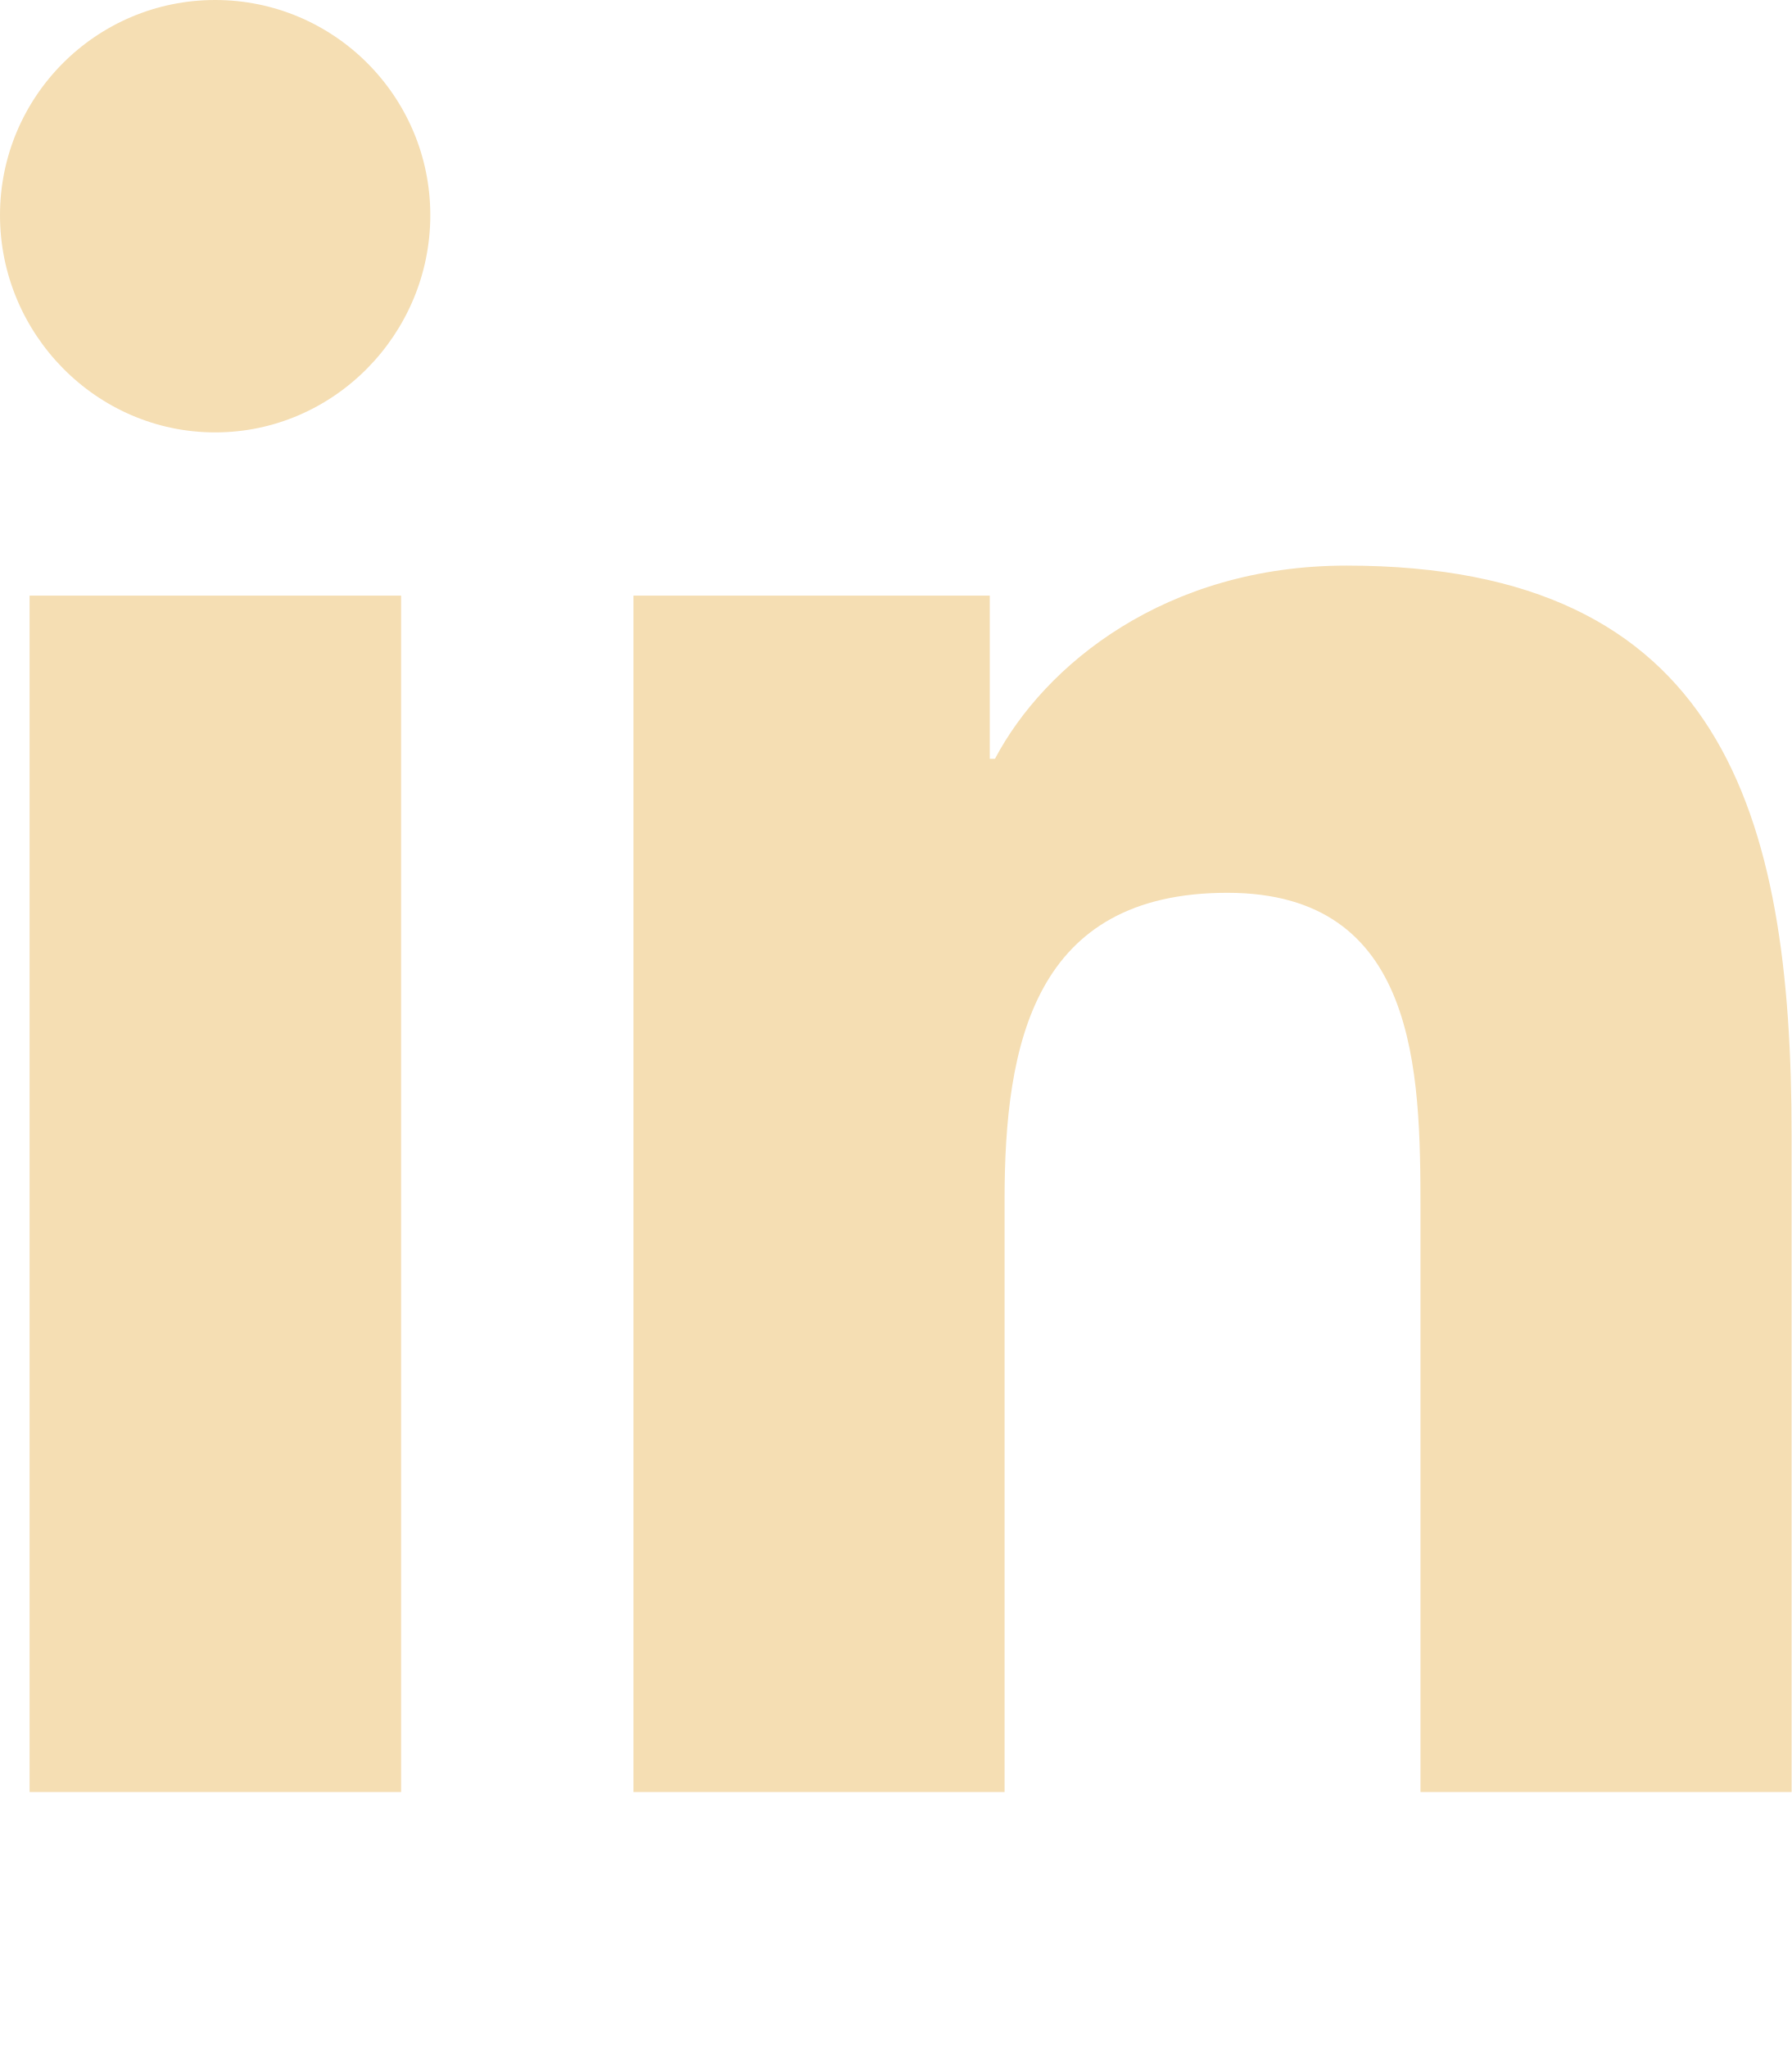
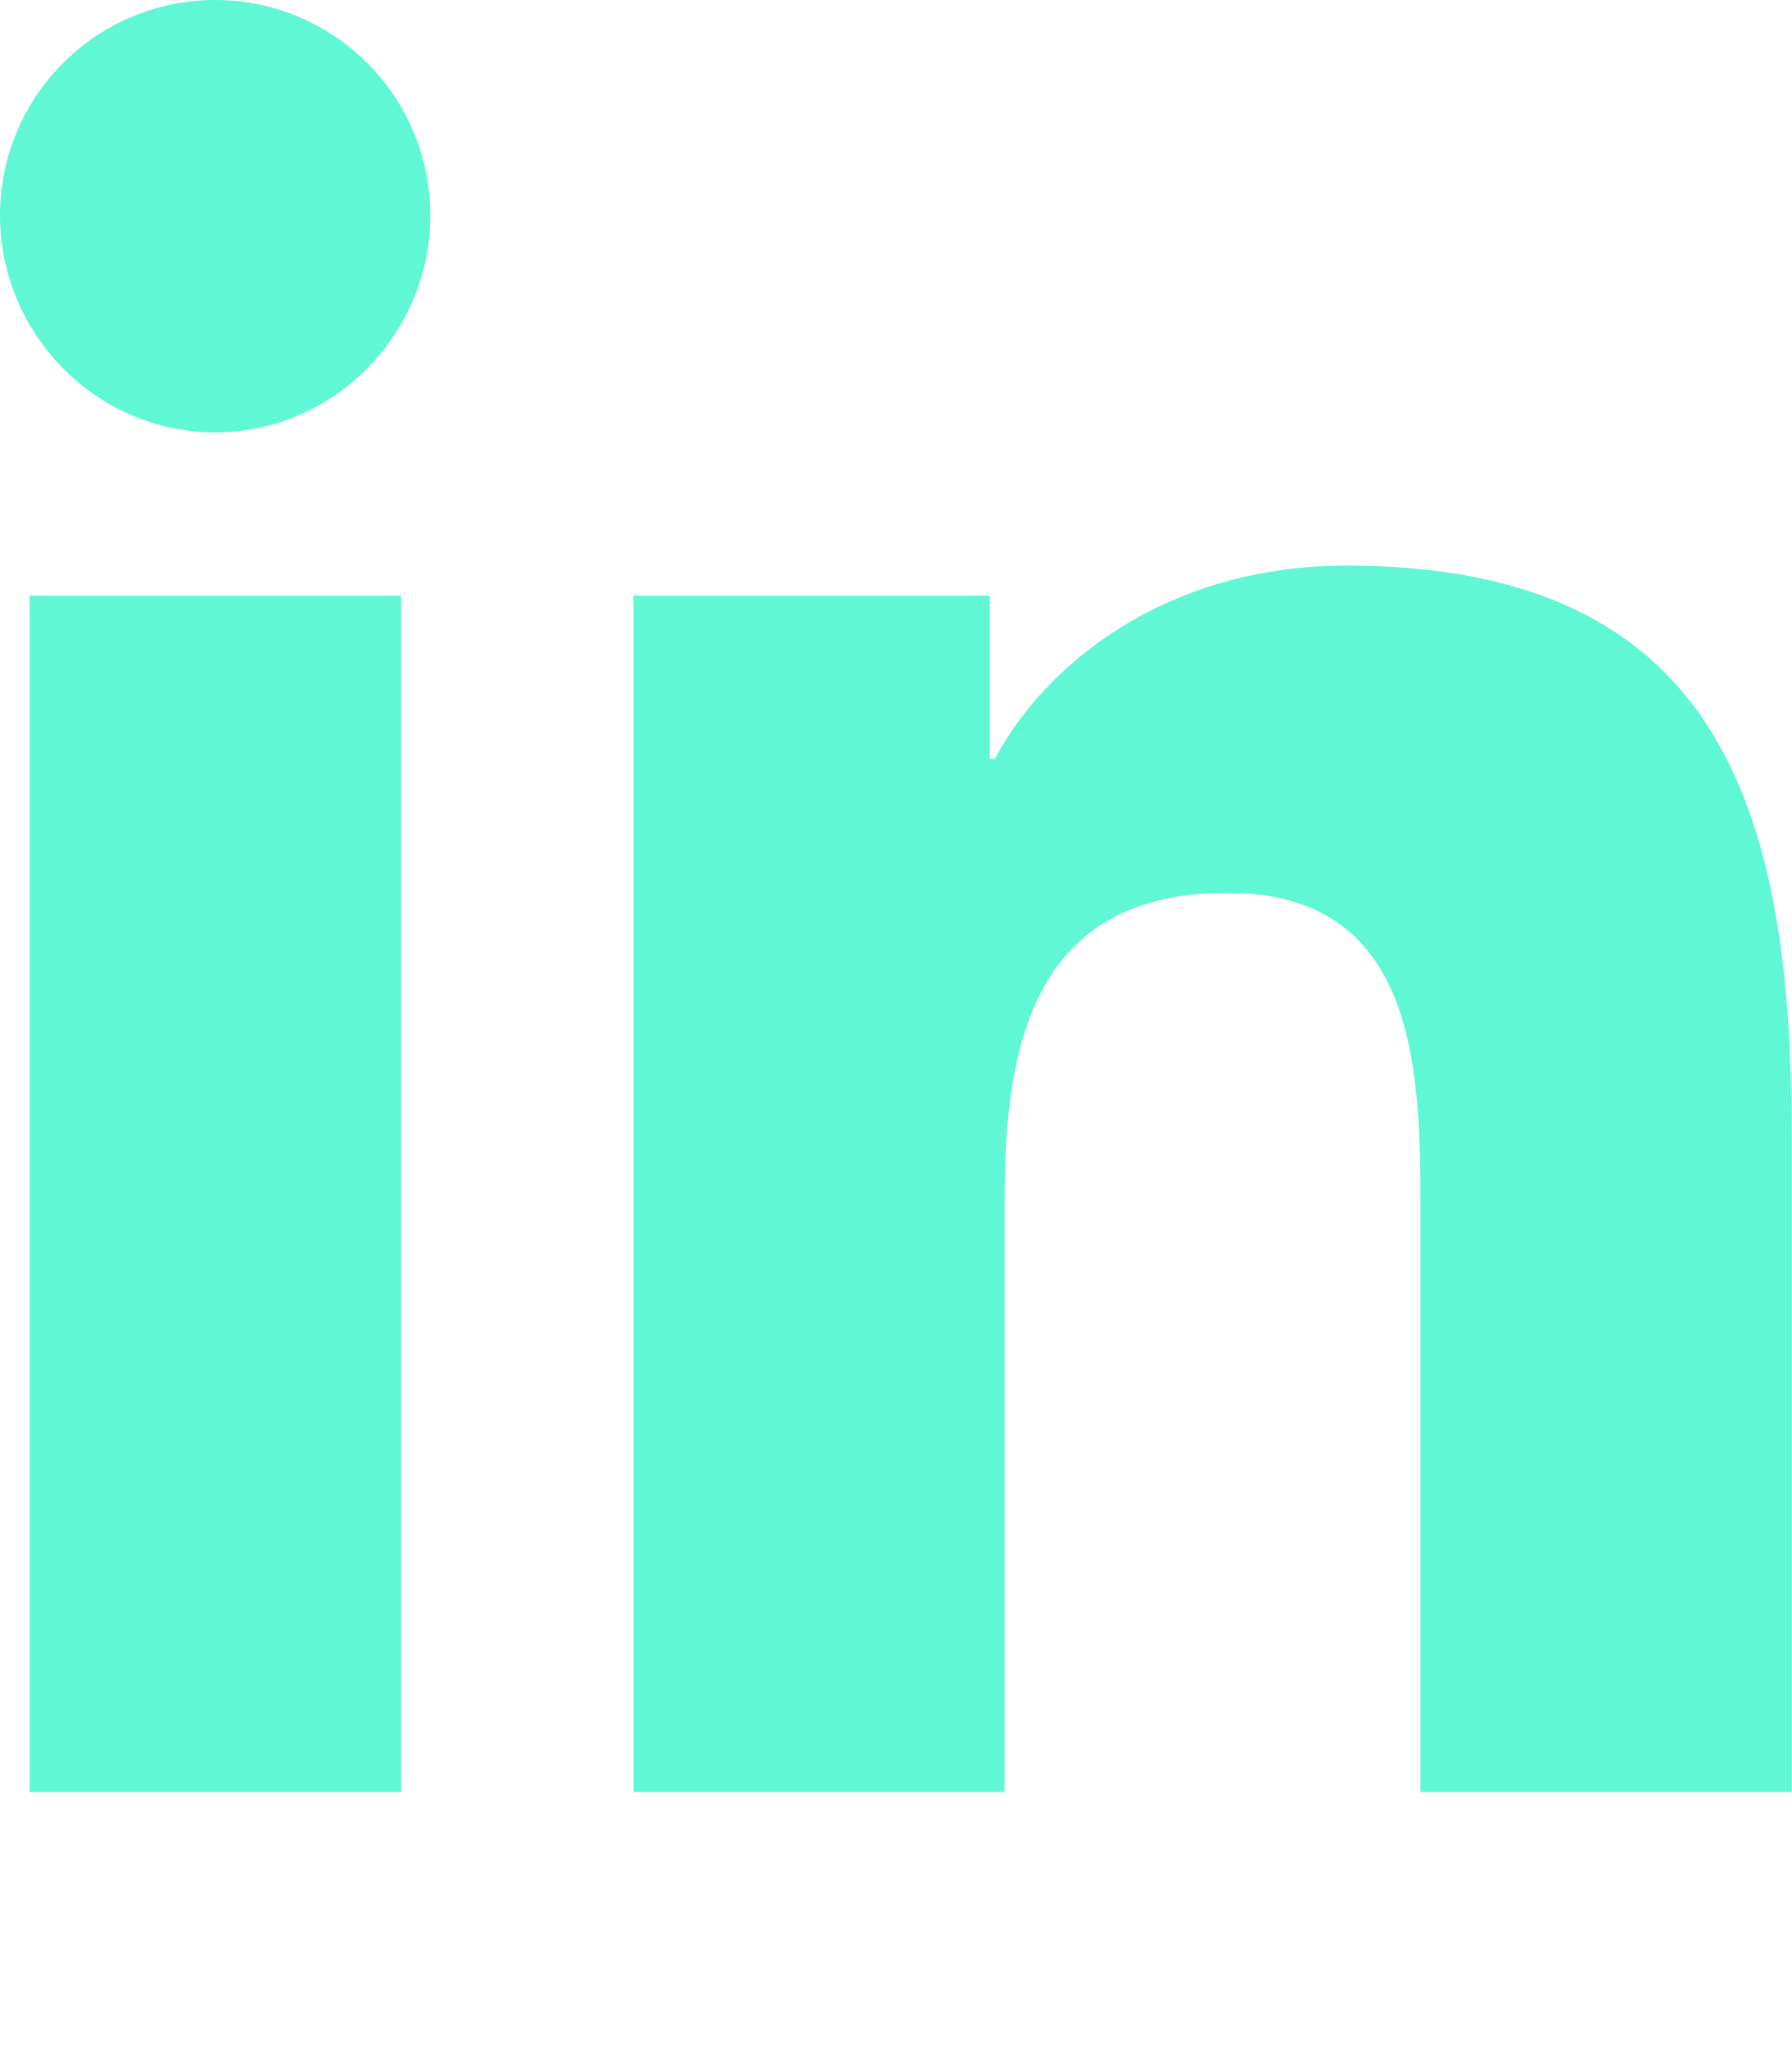
- <svg xmlns="http://www.w3.org/2000/svg" version="1.0" id="Layer_1" x="0px" y="0px" viewBox="0 0 448 512" style="enable-background:new 0 0 448 512;" xml:space="preserve">
+ <svg xmlns="http://www.w3.org/2000/svg" version="1.1" id="Layer_1" x="0px" y="0px" viewBox="0 0 448 512" style="enable-background:new 0 0 448 512;" xml:space="preserve">
  <style type="text/css">
- 	.st0{fill:#F5DEB3;}
+ 	.st0{fill:#60F7D4;}
</style>
-   <path class="st0" d="M100.3,448H7.4V148.9h92.9V448z M53.8,108.1C24.1,108.1,0,83.5,0,53.8C0,24.1,24.1,0,53.8,0  c29.7,0,53.8,24.1,53.8,53.8C107.6,83.5,83.5,108.1,53.8,108.1z M447.9,448h-92.7V302.4c0-34.7-0.7-79.2-48.3-79.2  c-48.3,0-55.7,37.7-55.7,76.7V448h-92.8V148.9h89.1v40.8h1.3c12.4-23.5,42.7-48.3,87.9-48.3c94,0,111.3,61.9,111.3,142.3V448H447.9z  " />
+   <path class="st0" d="M100.3,448H7.4V148.9h92.9V448z M53.8,108.1C24.1,108.1,0,83.5,0,53.8S24.1,0,53.8,0s53.8,24.1,53.8,53.8  S83.5,108.1,53.8,108.1z M447.9,448h-92.7V302.4c0-34.7-0.7-79.2-48.3-79.2c-48.3,0-55.7,37.7-55.7,76.7V448h-92.8V148.9h89.1v40.8  h1.3c12.4-23.5,42.7-48.3,87.9-48.3c94,0,111.3,61.9,111.3,142.3V448H447.9z" />
</svg>
